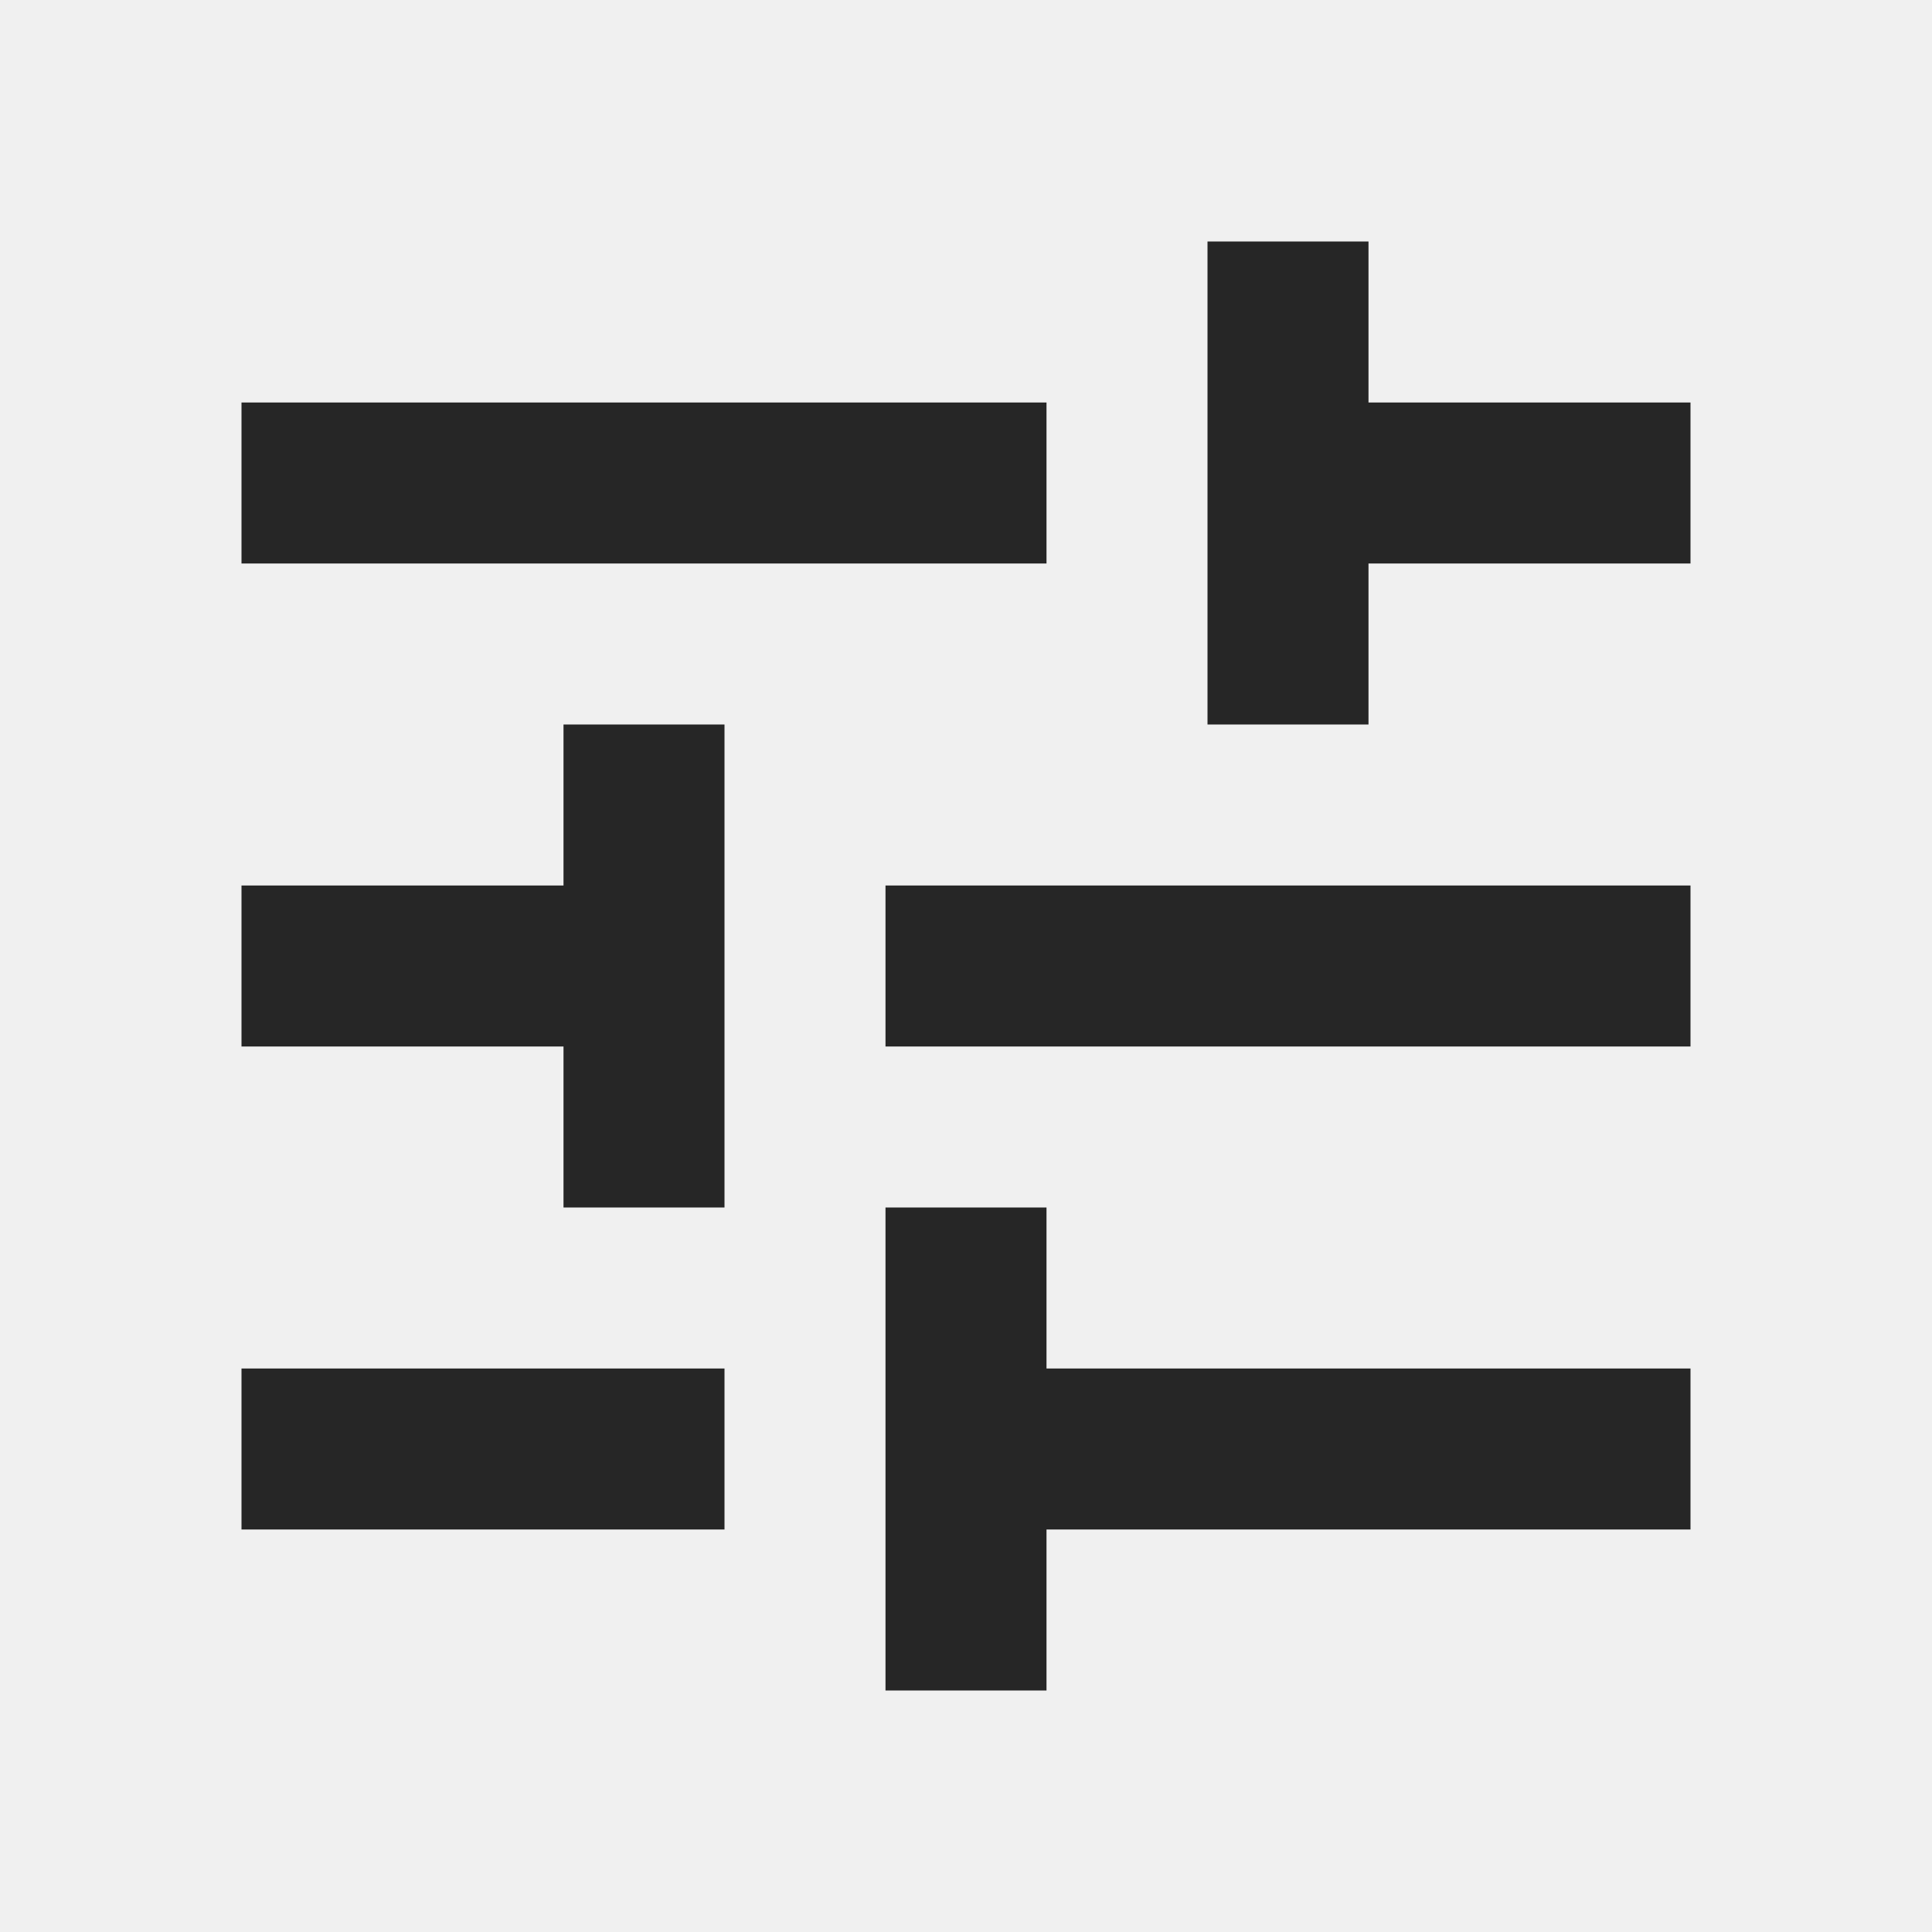
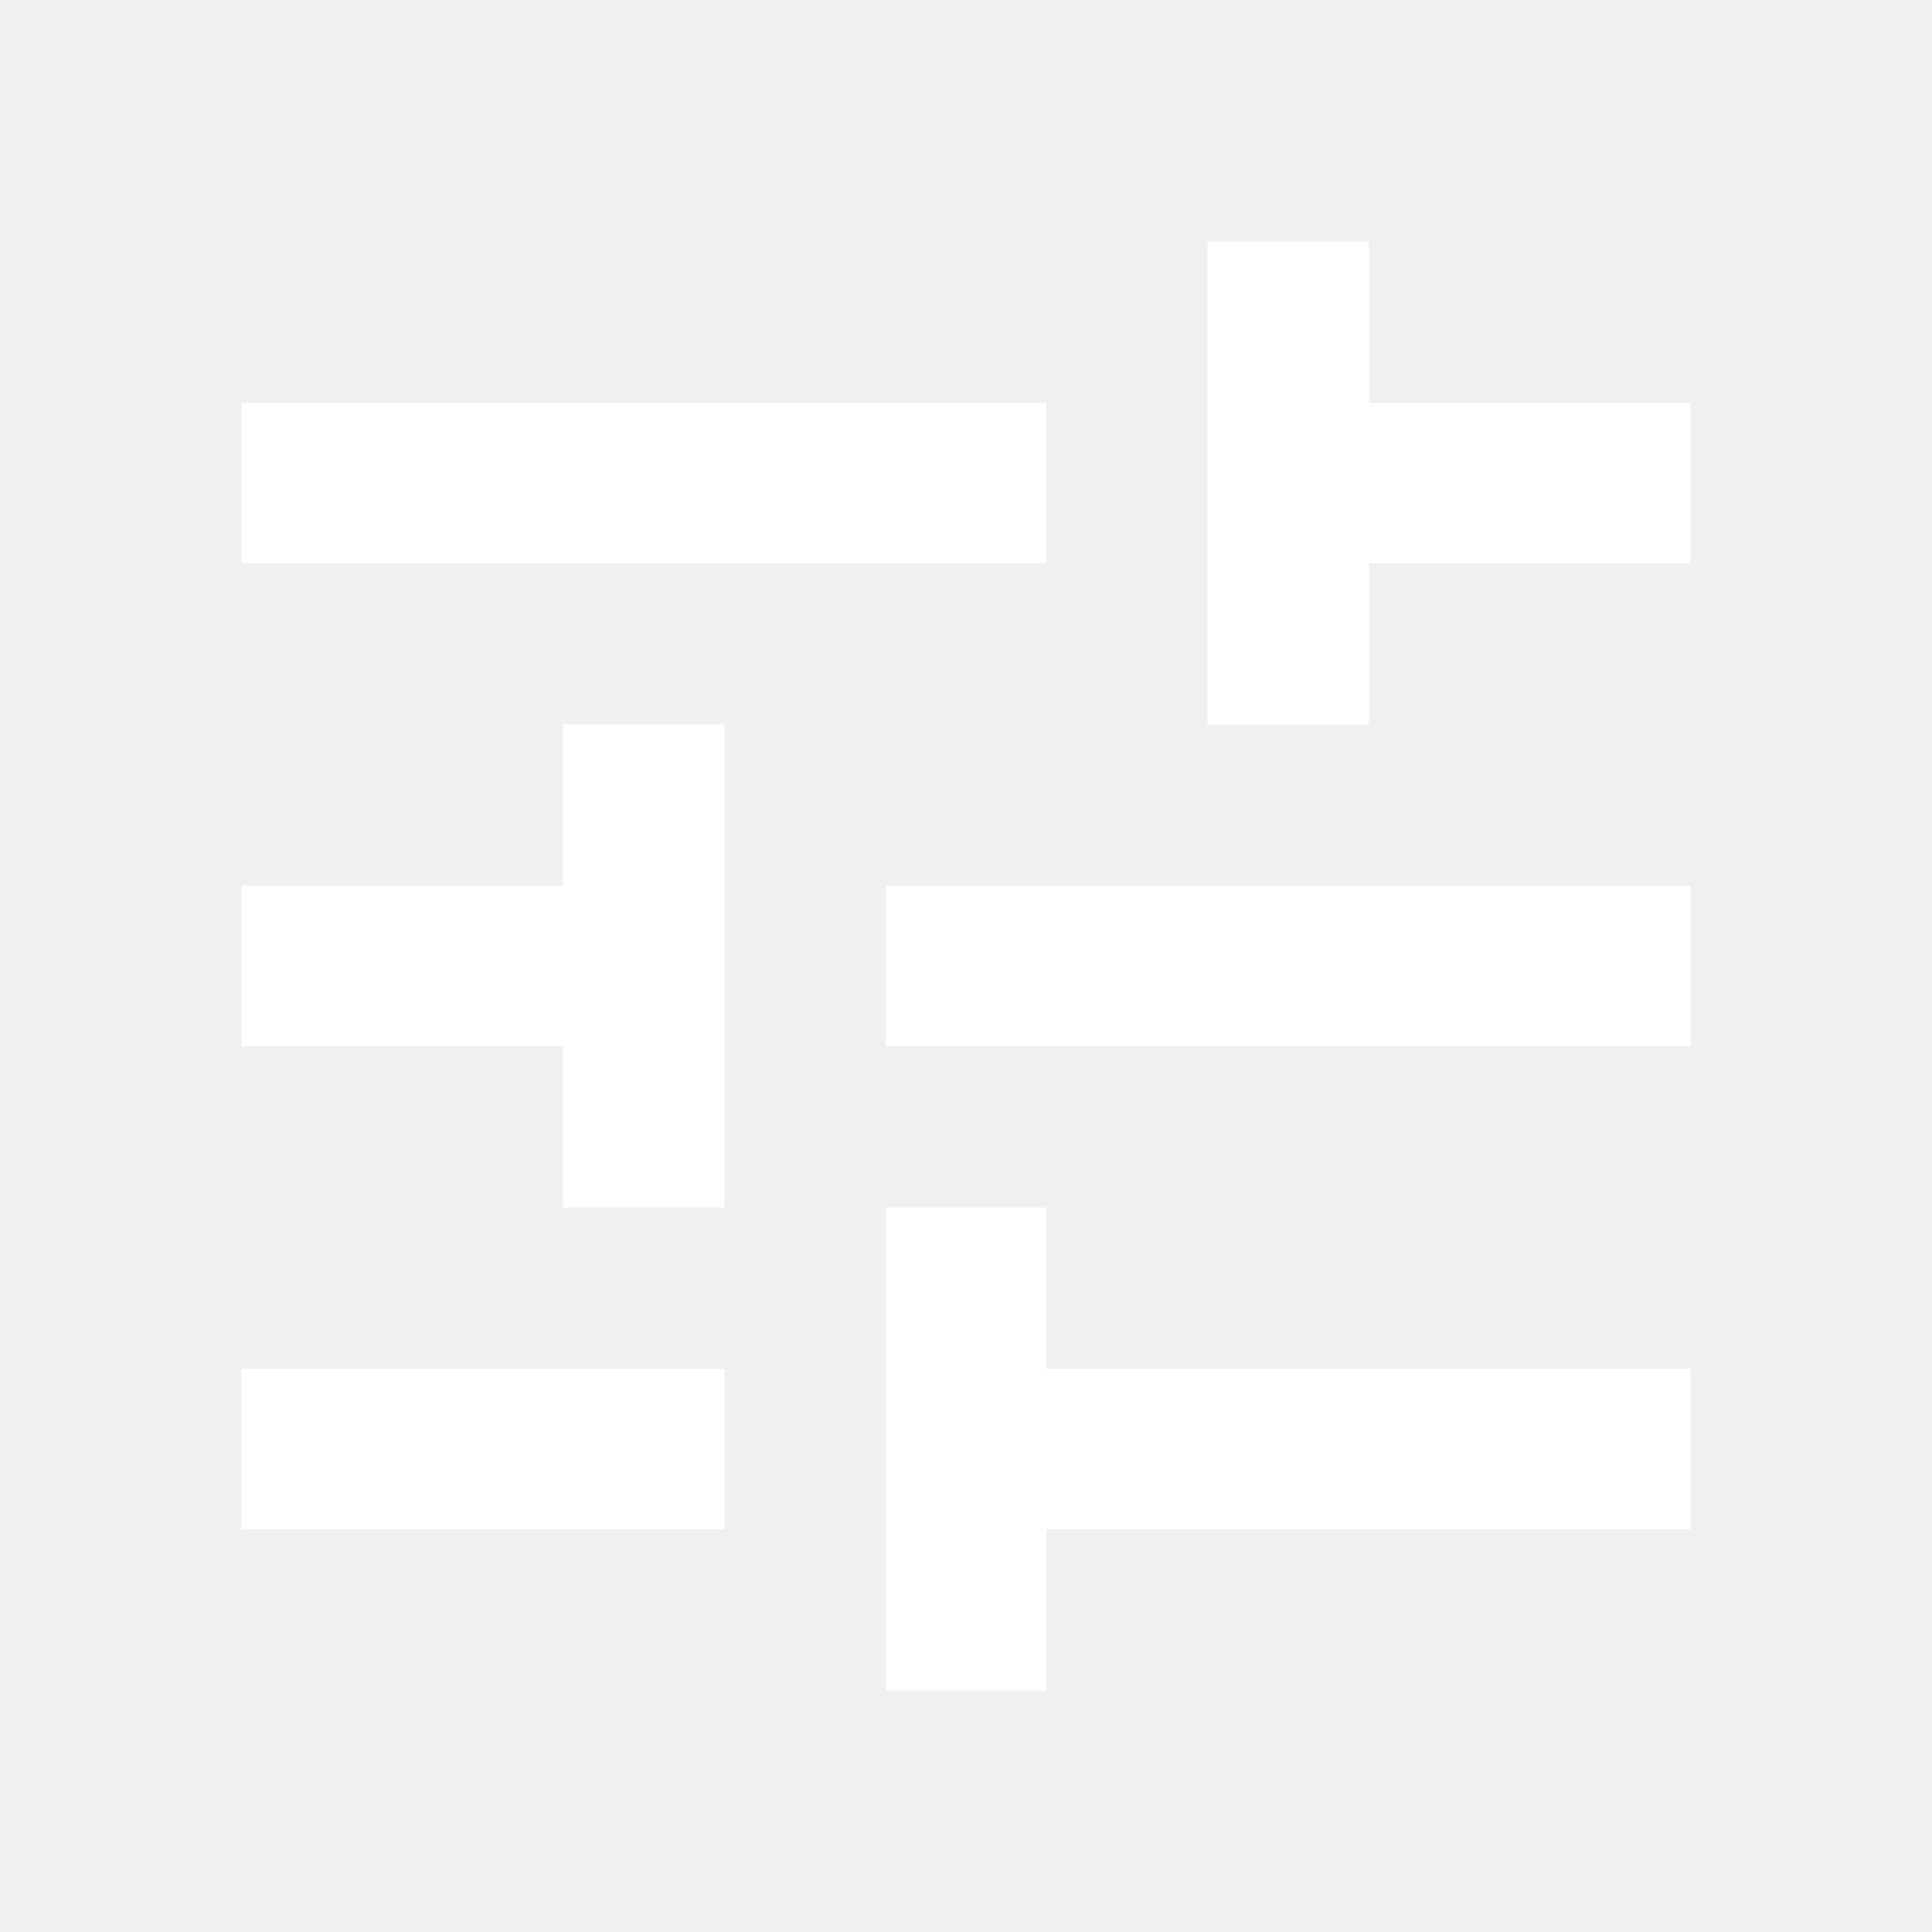
<svg xmlns="http://www.w3.org/2000/svg" width="48" height="48" fill="none" viewBox="0 0 48 48">
-   <path fill="#262626" fill-rule="evenodd" d="M30 6v12h4v-4h8v-4h-8V6h-4Zm-4 8H6v-4h20v4Zm-4 12v-4h20v4H22ZM6 38h12v-4H6v4Zm8-16v-4h4v12h-4v-4H6v-4h8Zm12 12v-4h-4v12h4v-4h16v-4H26Z" clip-rule="evenodd" />
+   <path fill="#fff" fill-rule="evenodd" d="M30 6v12h4v-4h8v-4h-8V6h-4Zm-4 8H6v-4h20v4Zm-4 12v-4h20v4H22ZM6 38h12v-4H6v4Zm8-16v-4h4v12h-4v-4H6v-4h8Zm12 12v-4h-4v12h4v-4h16v-4H26Z" clip-rule="evenodd" />
</svg>
